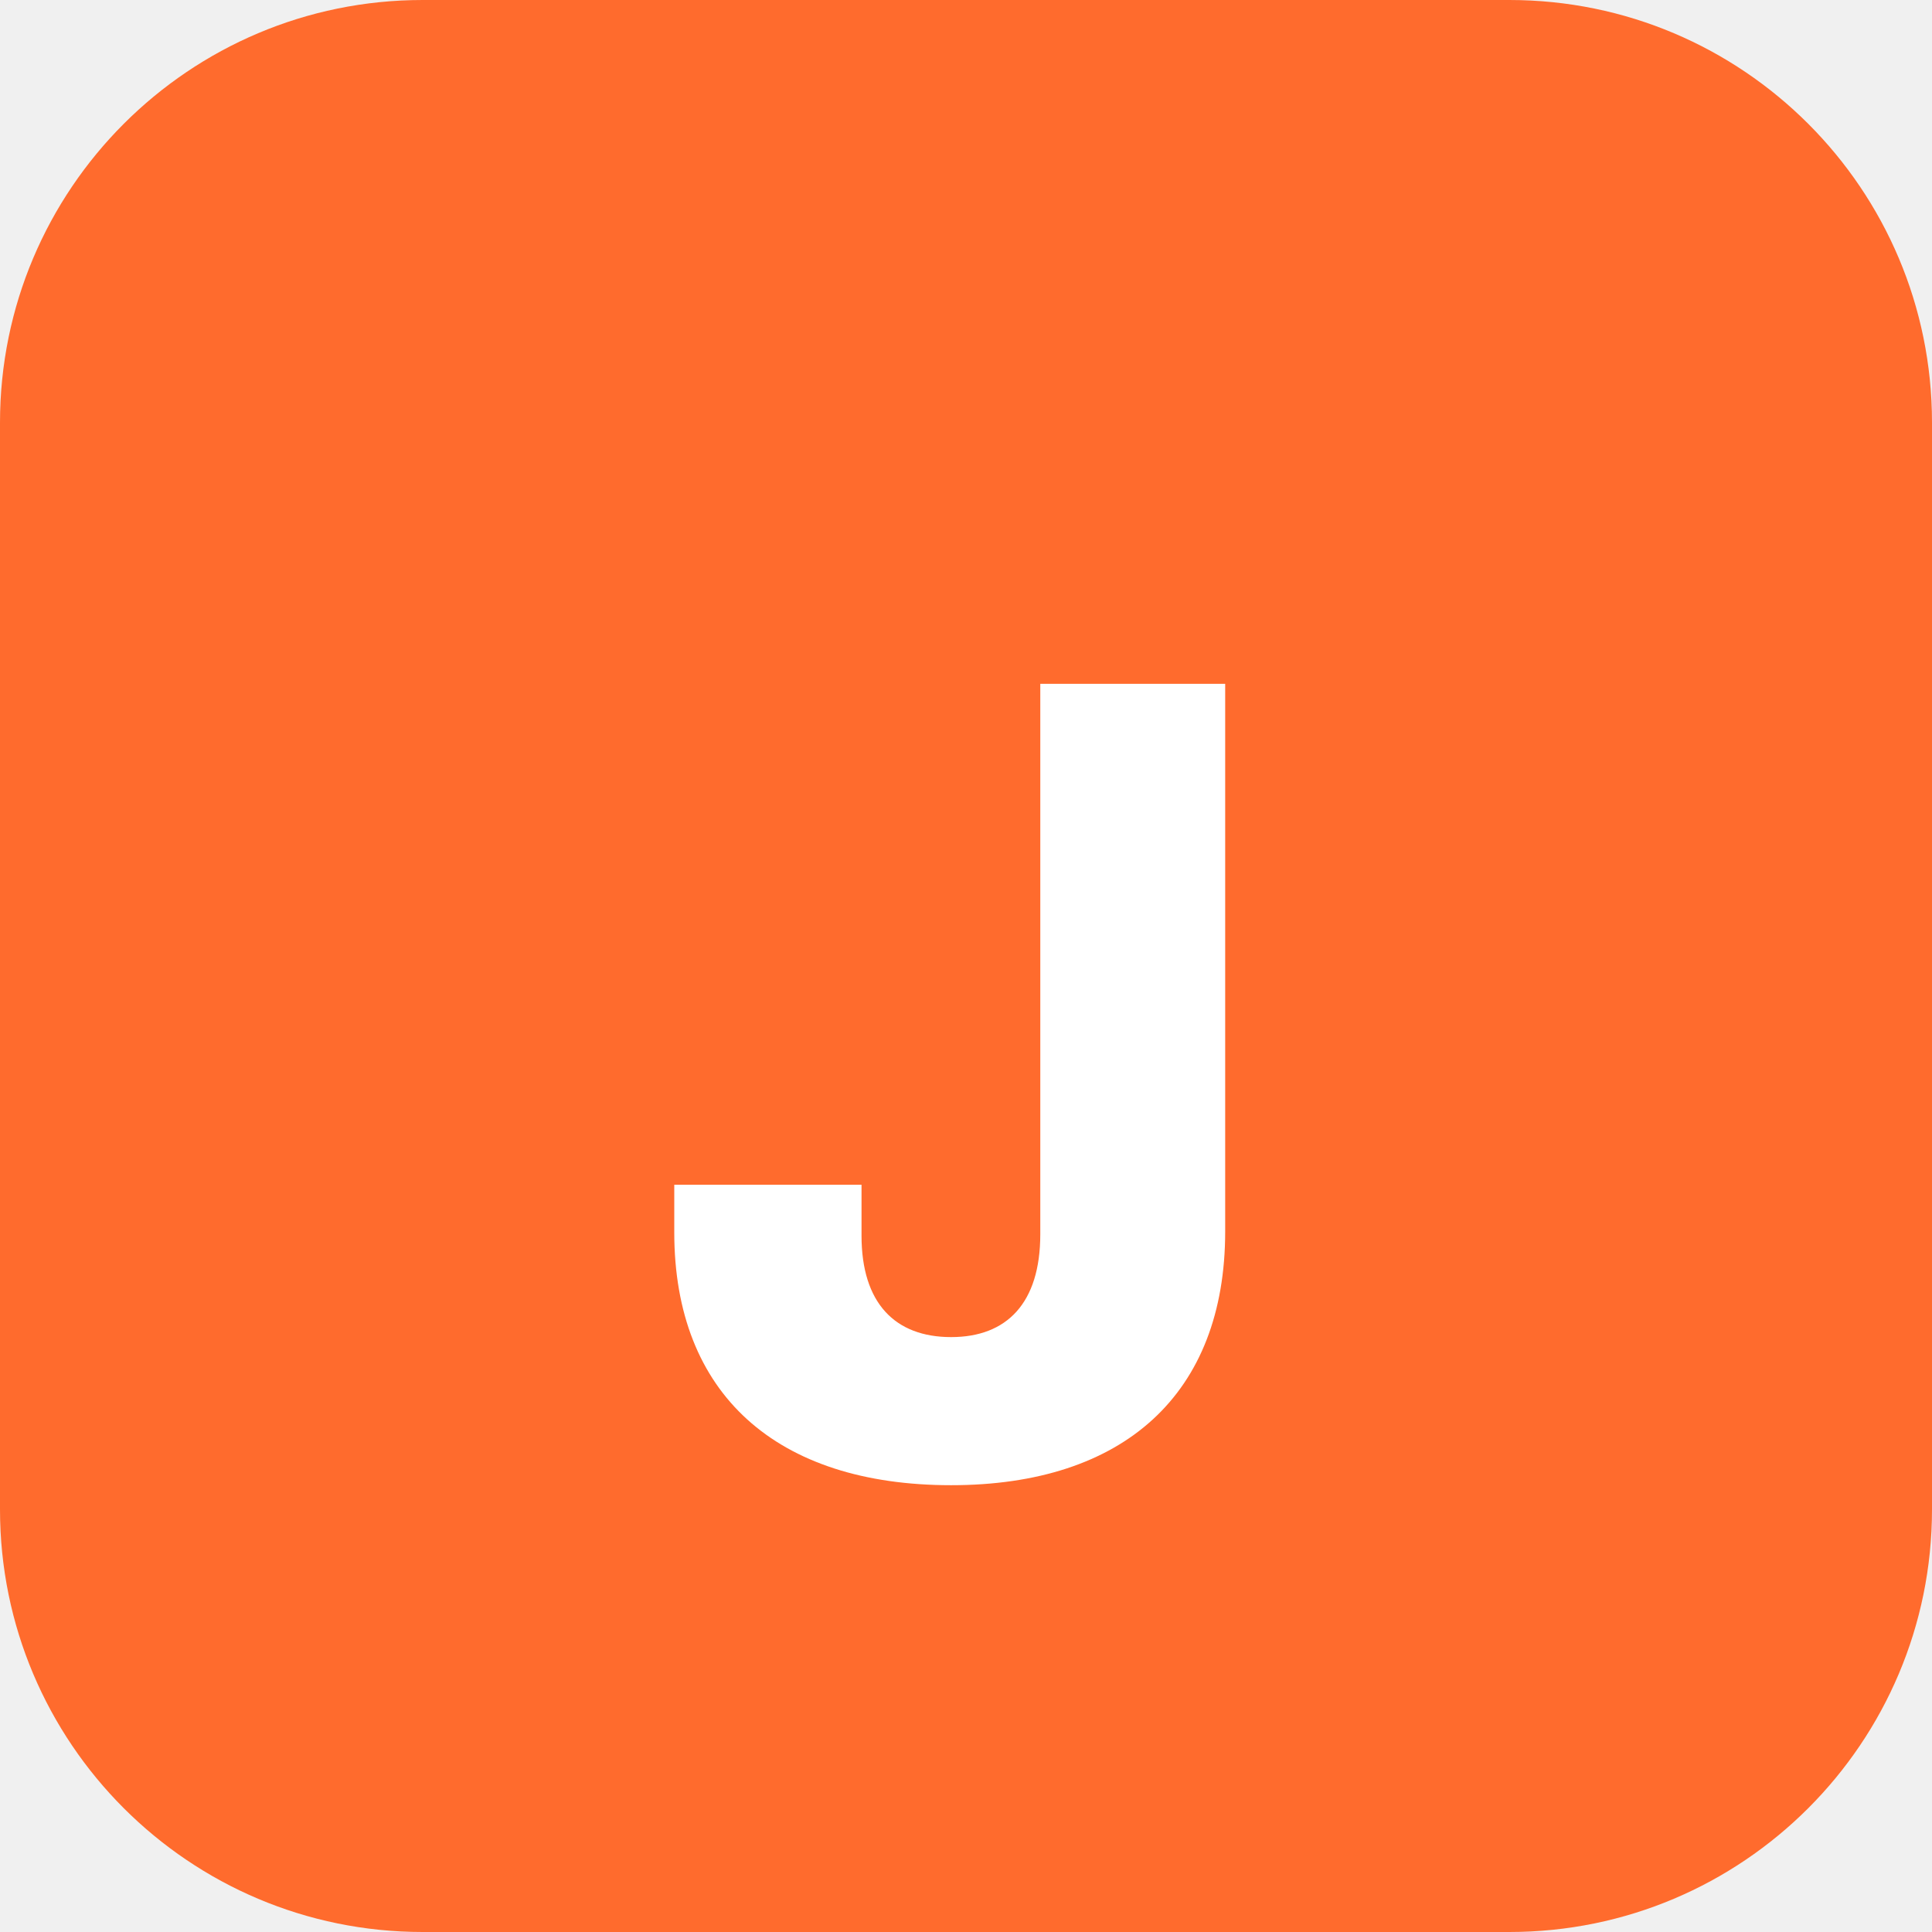
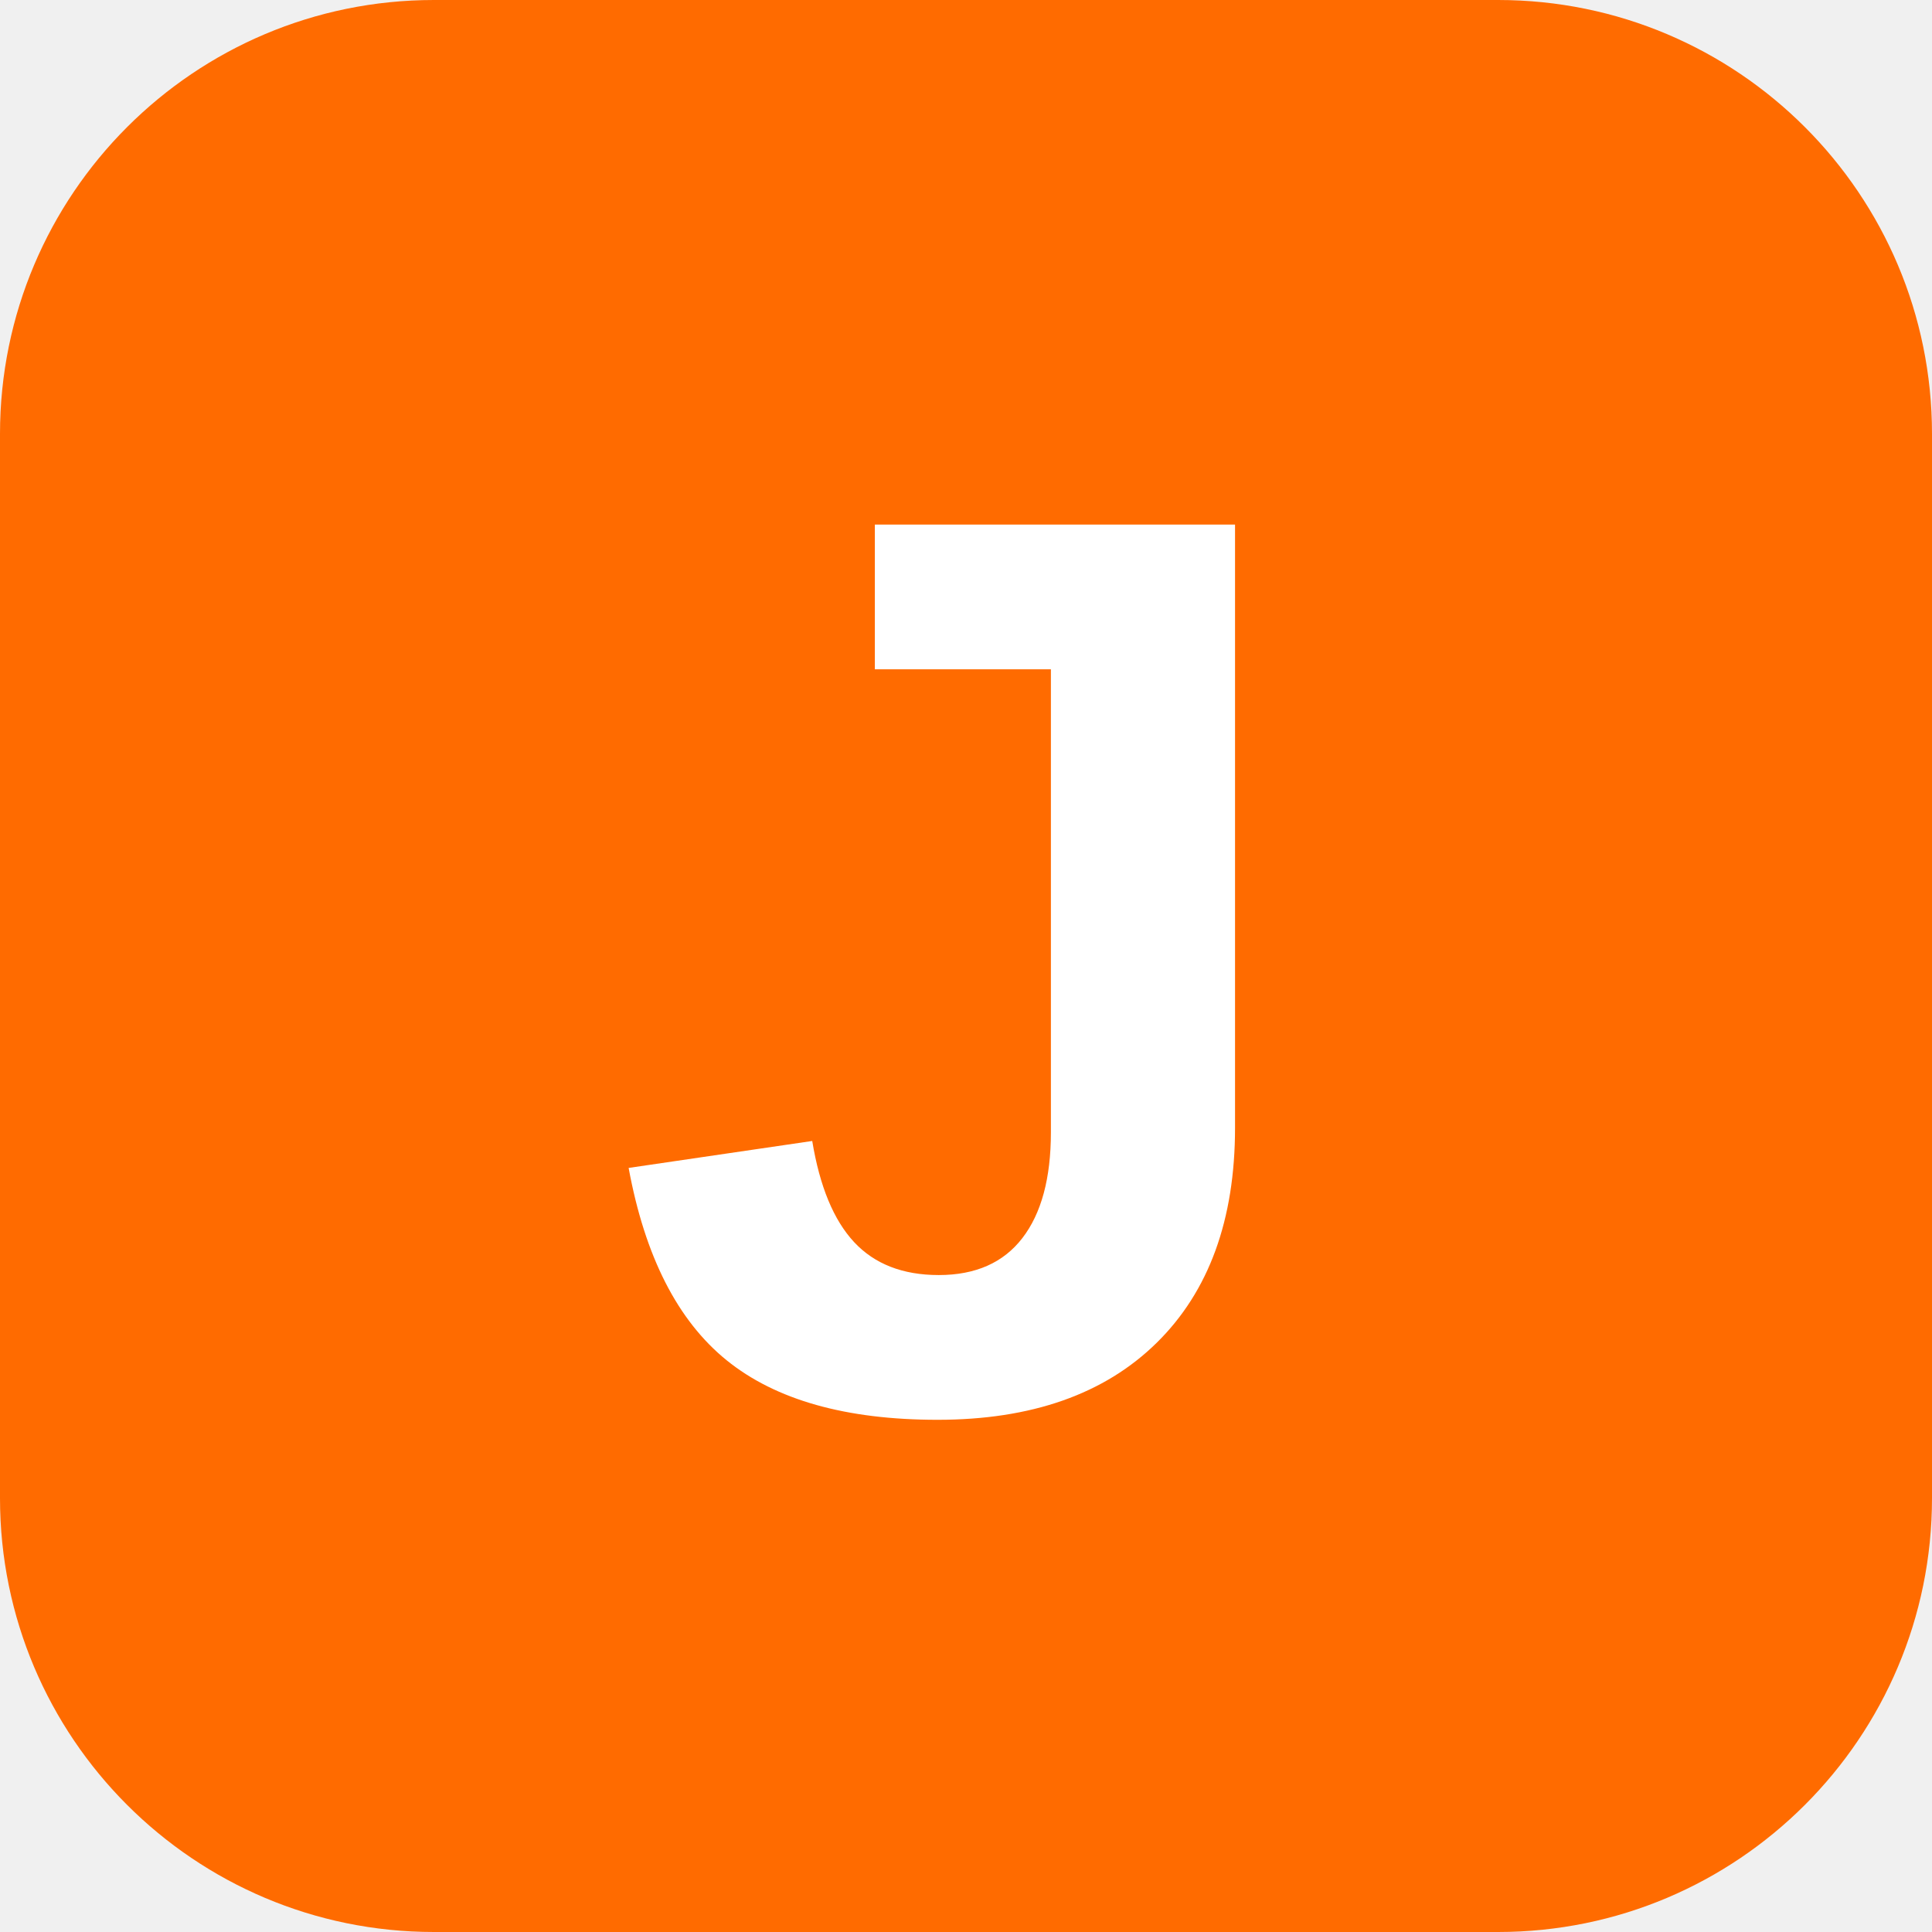
- <svg xmlns="http://www.w3.org/2000/svg" viewBox="0 0 64 64" role="img">
-   <rect width="64" height="64" rx="14" ry="14" fill="#ff6b2d" />
-   <text x="50%" y="55%" text-anchor="middle" dominant-baseline="middle" font-family="Inter, Arial, sans-serif" font-size="36" font-weight="800" fill="#ffffff">J</text>
+ <svg xmlns="http://www.w3.org/2000/svg" viewBox="0 0 512 512" role="img">
+   <rect width="512" height="512" rx="115" ry="115" fill="#FF6B00" />
+   <text x="50%" y="54%" text-anchor="middle" dominant-baseline="middle" font-family="Arial Rounded MT Bold, Arial, sans-serif" font-size="340" font-weight="900" fill="#ffffff">J</text>
</svg>
